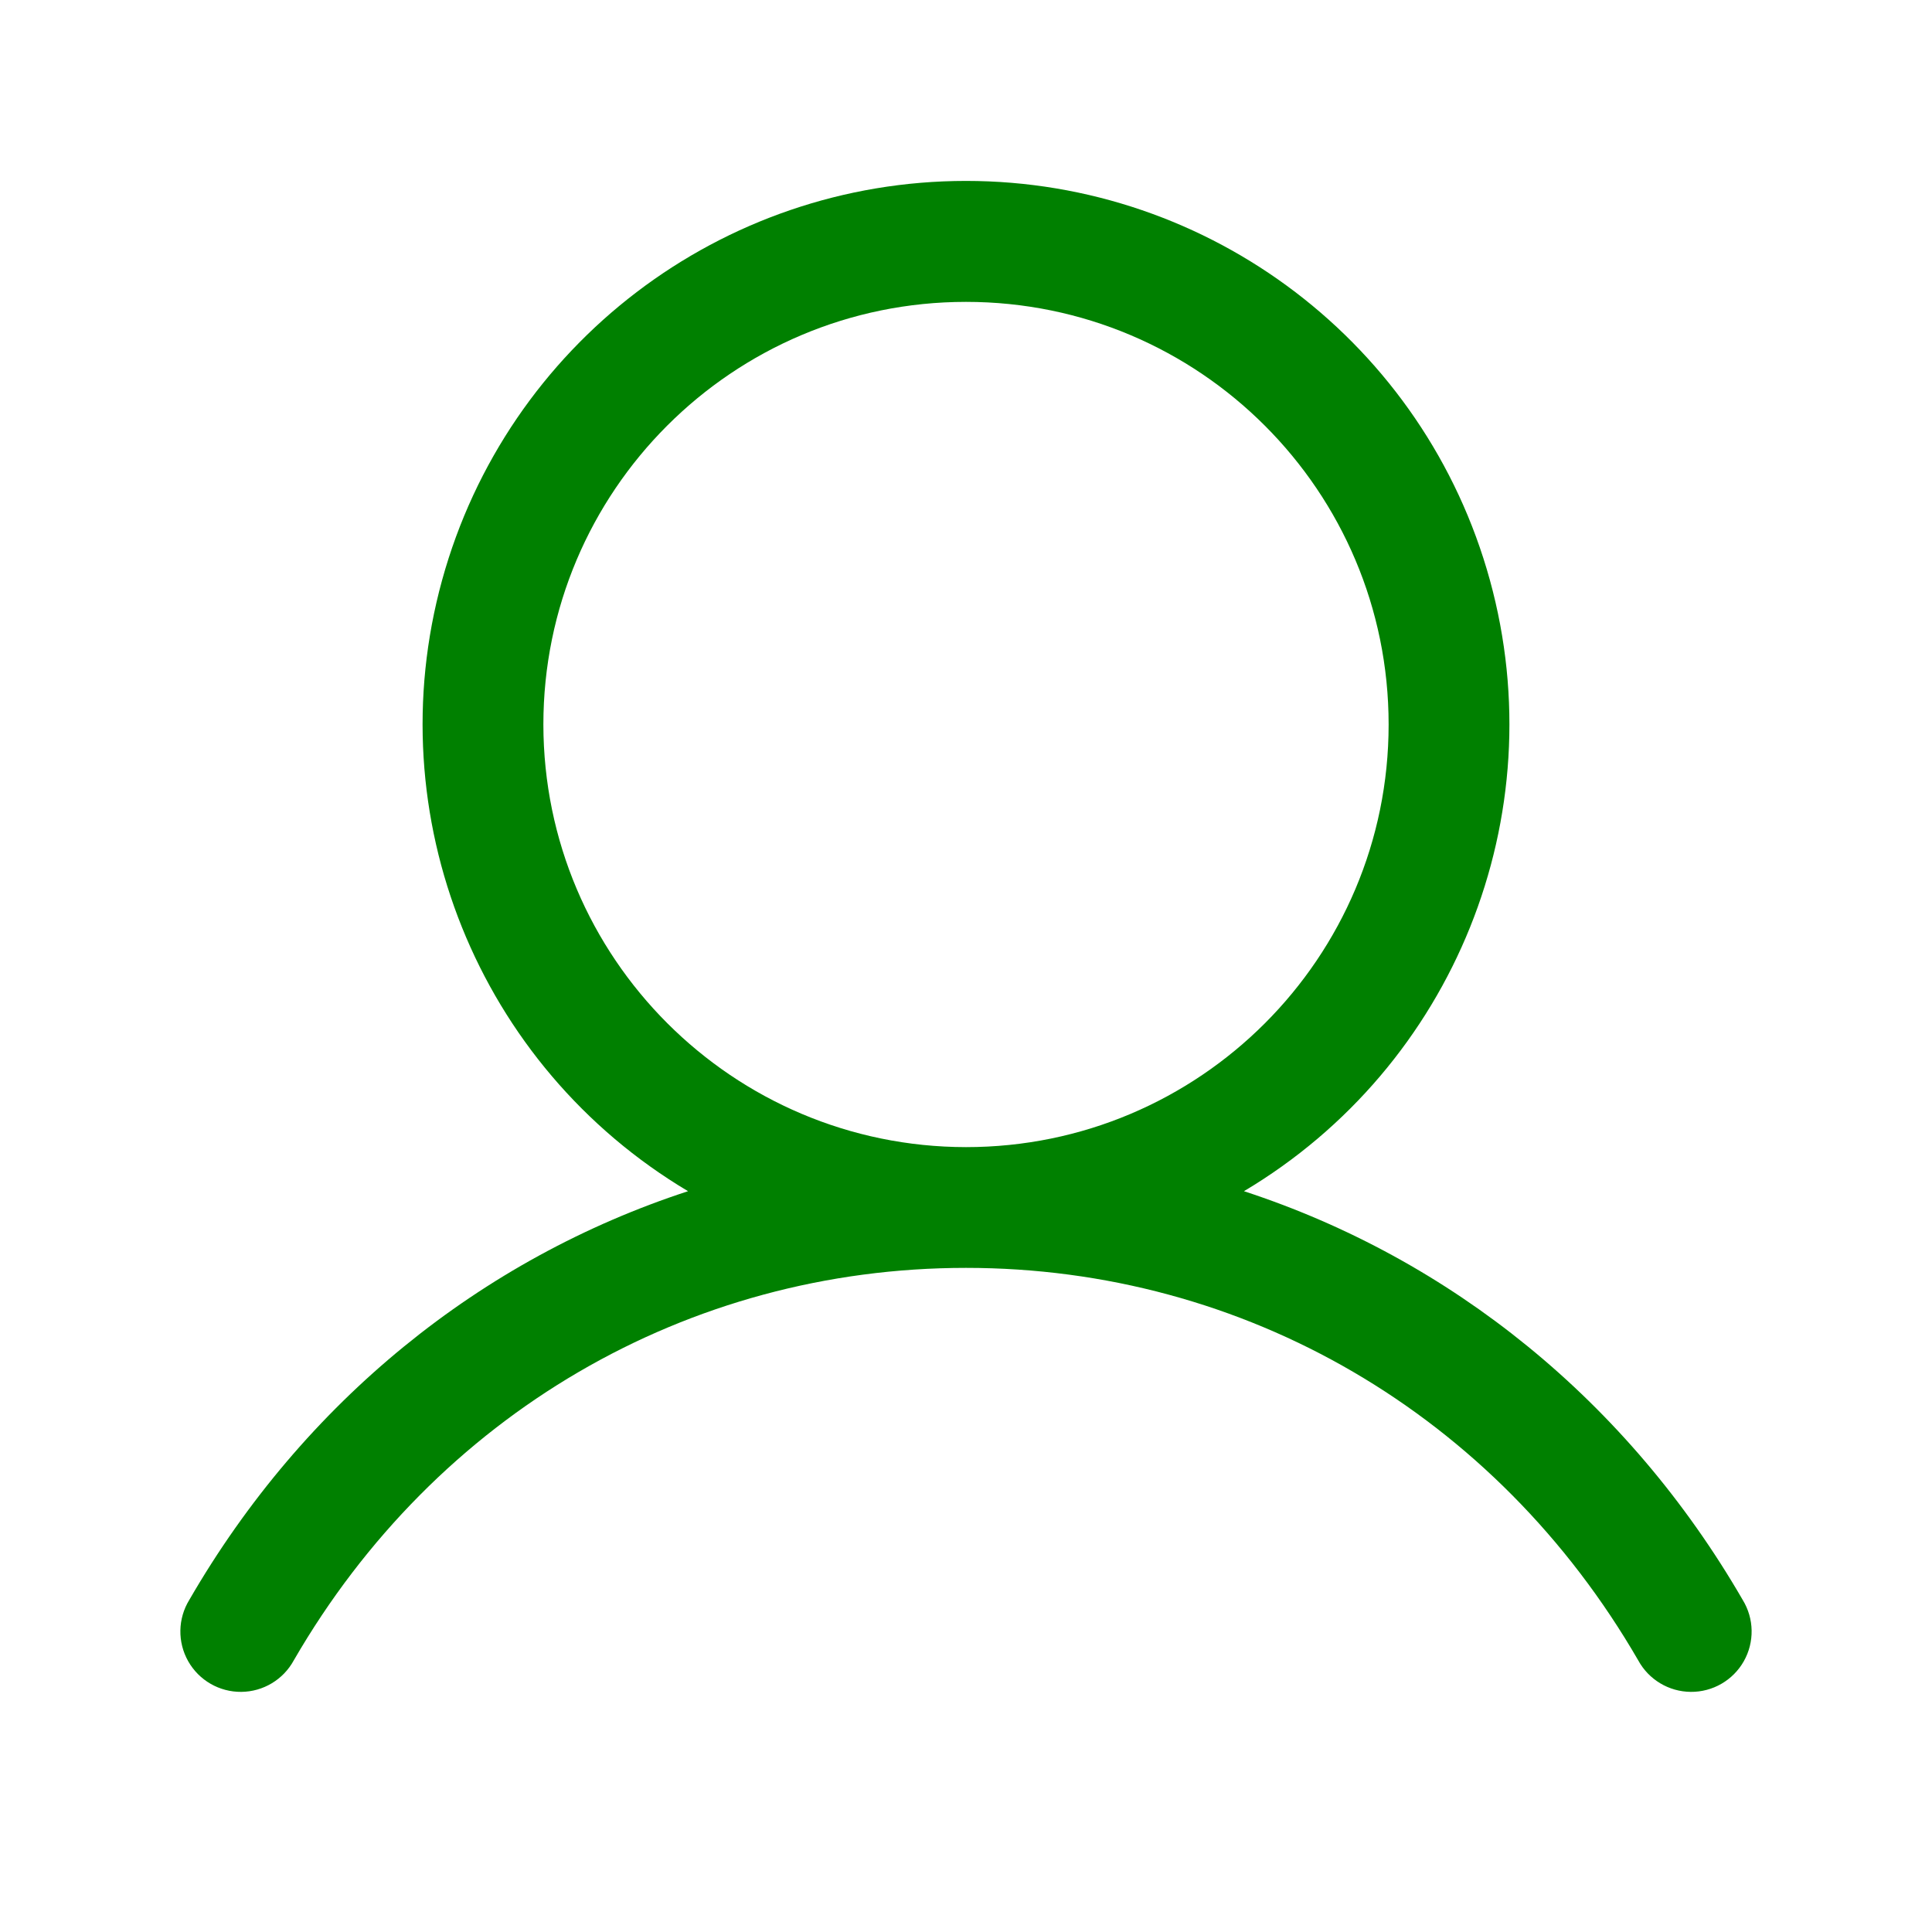
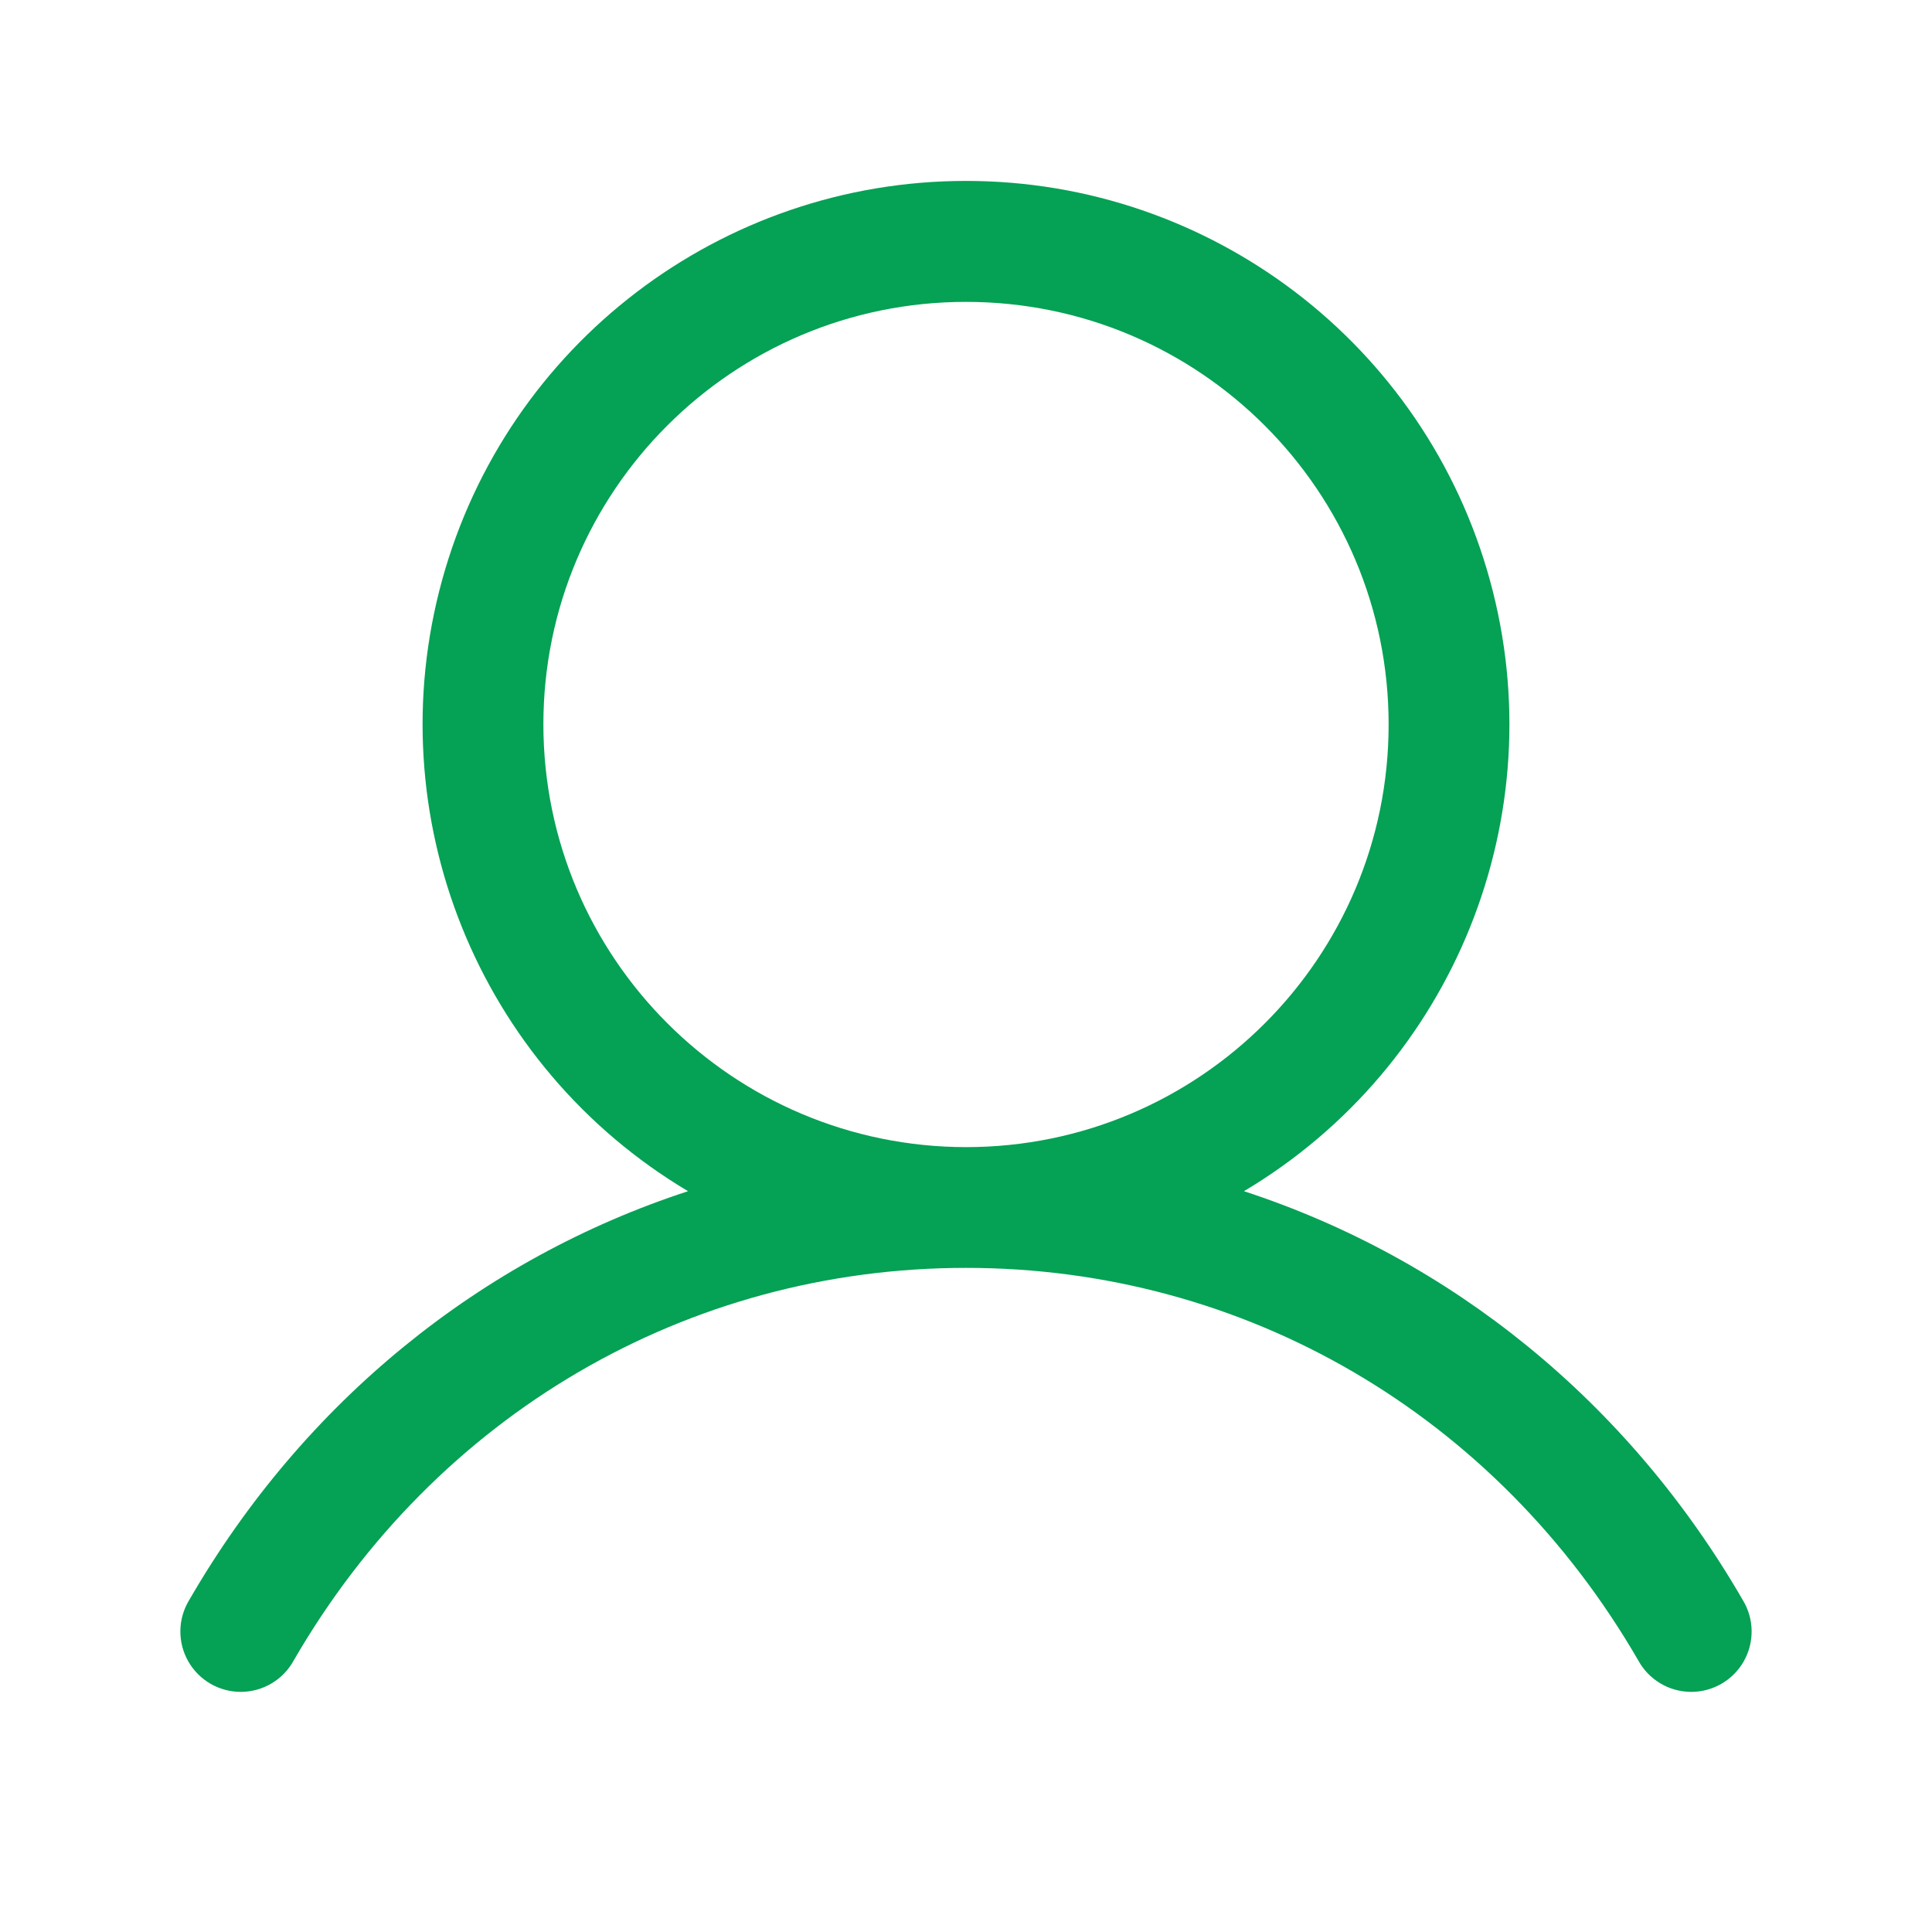
- <svg xmlns="http://www.w3.org/2000/svg" width="32" height="32" fill="green" viewBox="0 0 256 256">
+ <svg xmlns="http://www.w3.org/2000/svg" width="32" height="32" fill="#05A155" viewBox="0 0 256 256">
  <path d="M230.92,212c-15.23-26.33-38.7-45.21-66.09-54.16a72,72,0,1,0-73.66,0C63.78,166.78,40.31,185.66,25.08,212a8,8,0,1,0,13.85,8c18.84-32.56,52.14-52,89.07-52s70.23,19.44,89.07,52a8,8,0,1,0,13.85-8ZM72,96a56,56,0,1,1,56,56A56.06,56.06,0,0,1,72,96Z" />
</svg>
